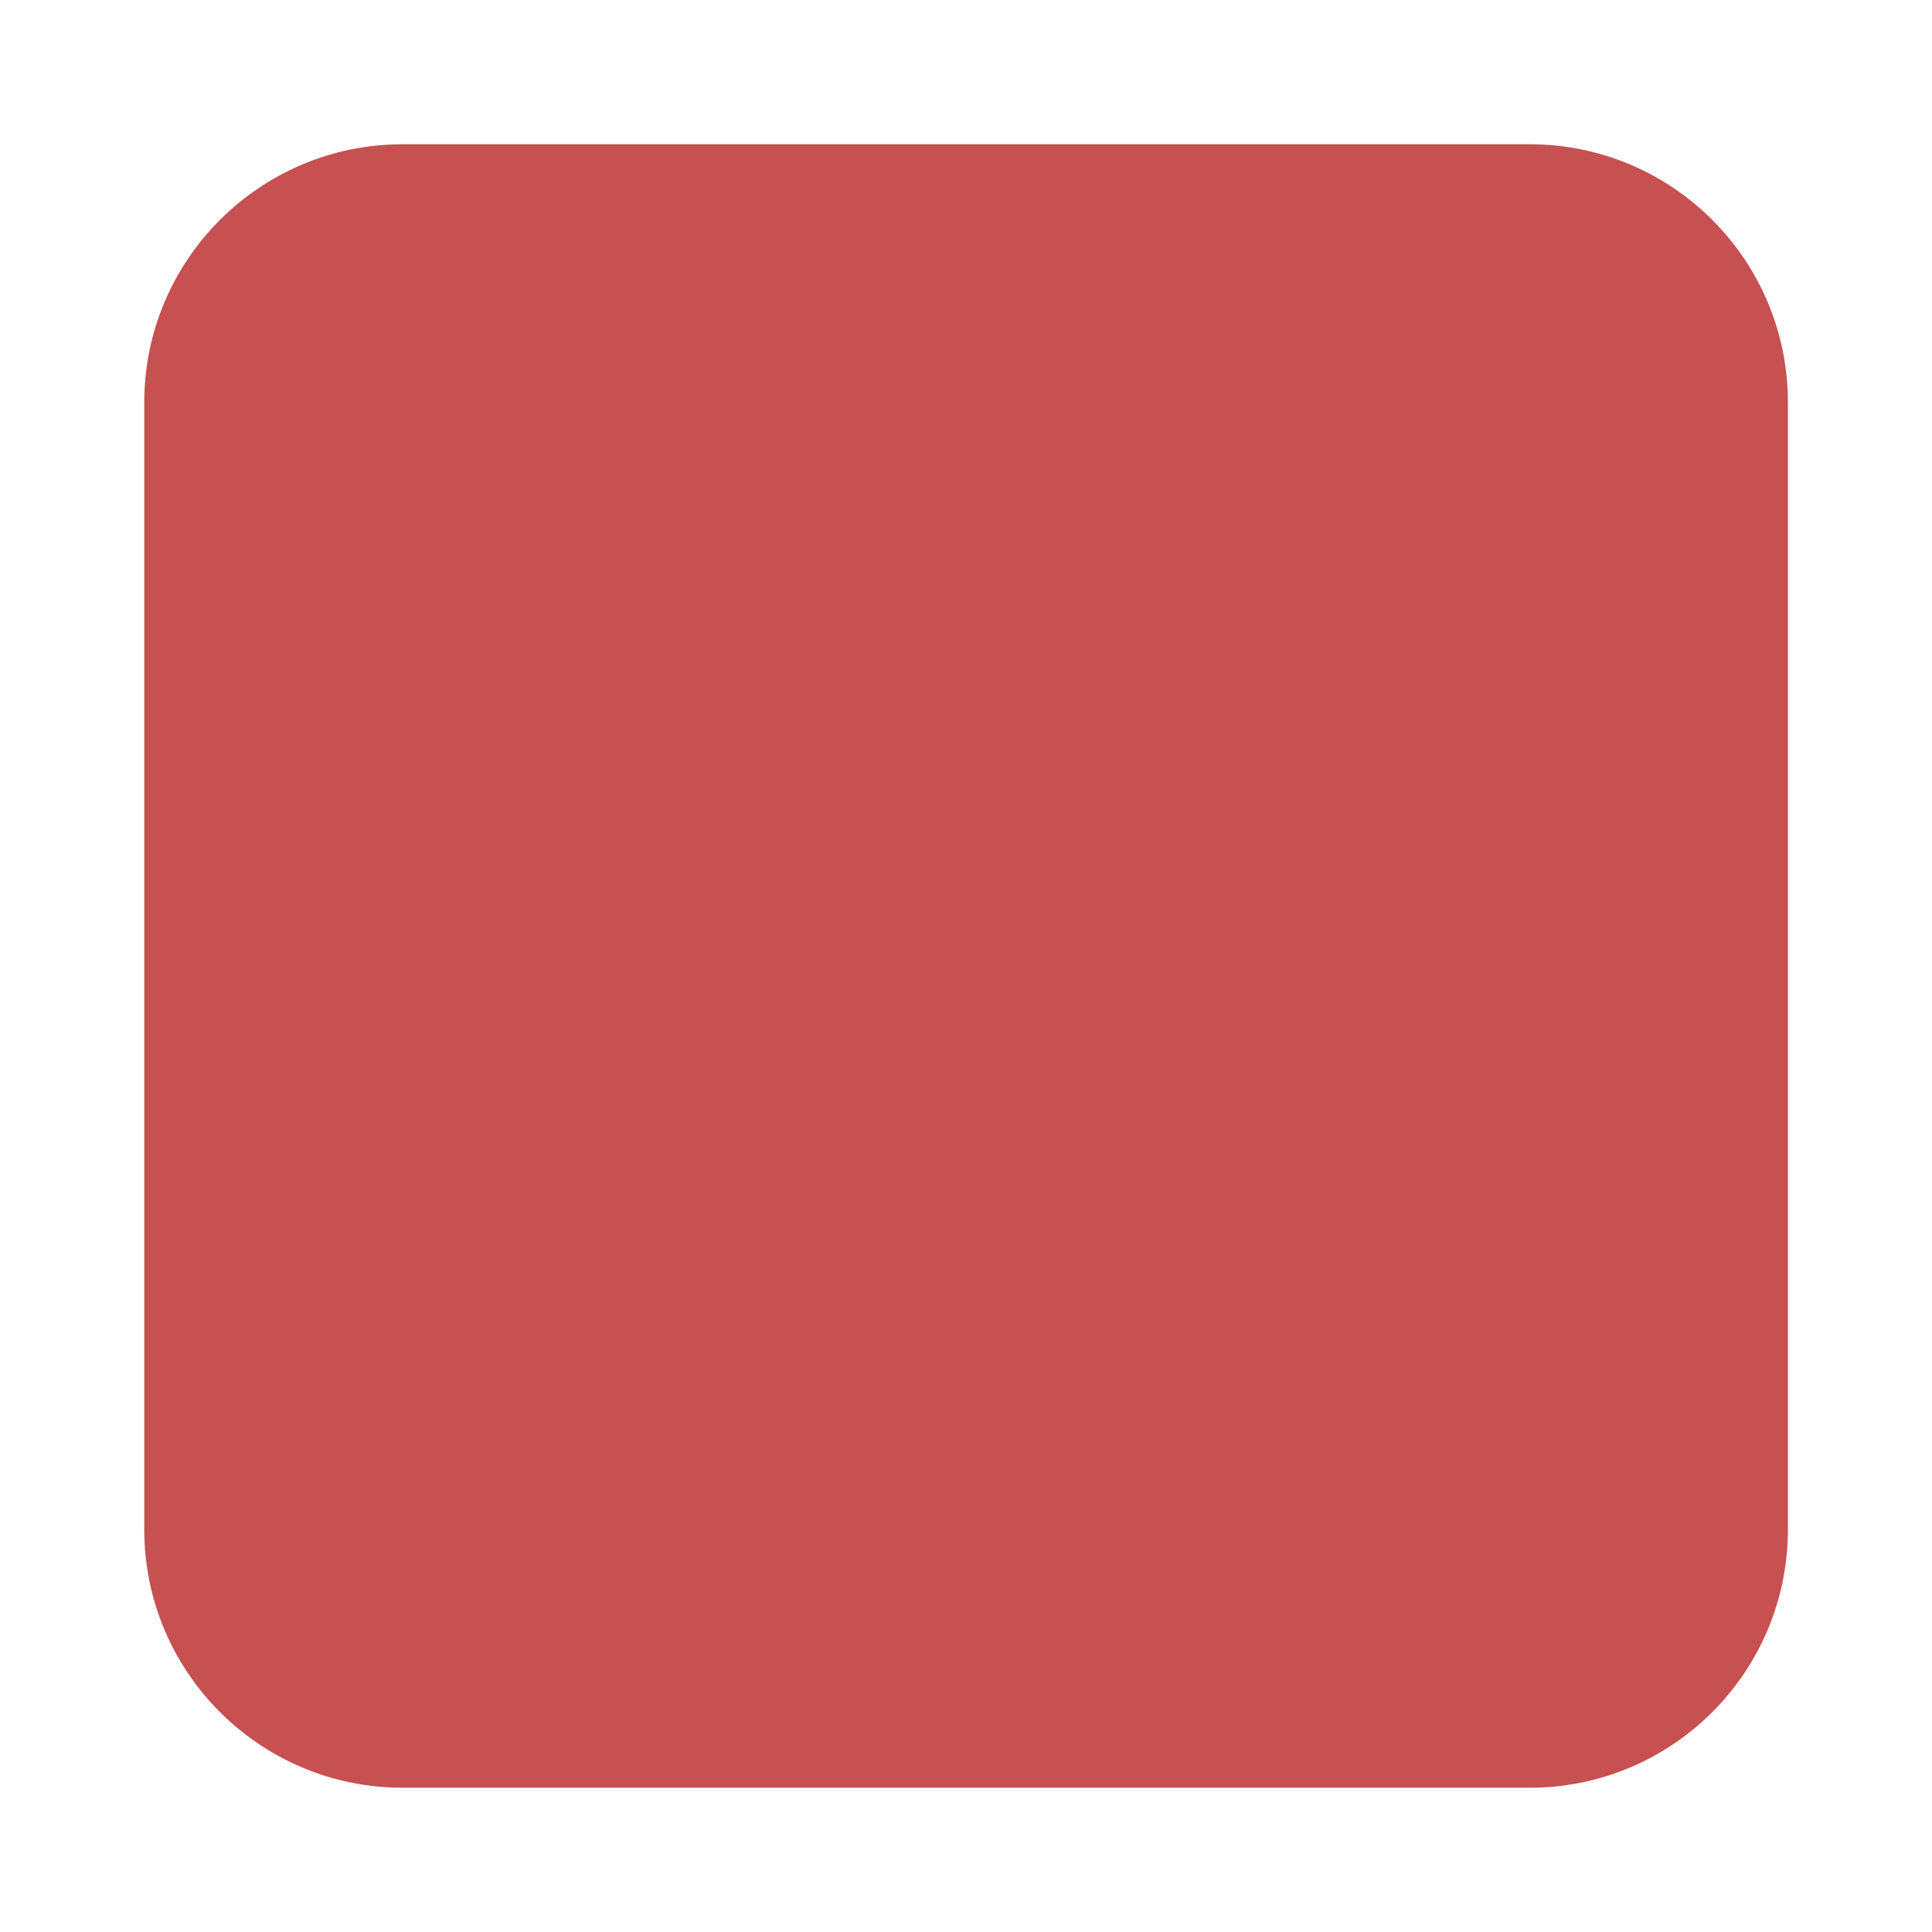
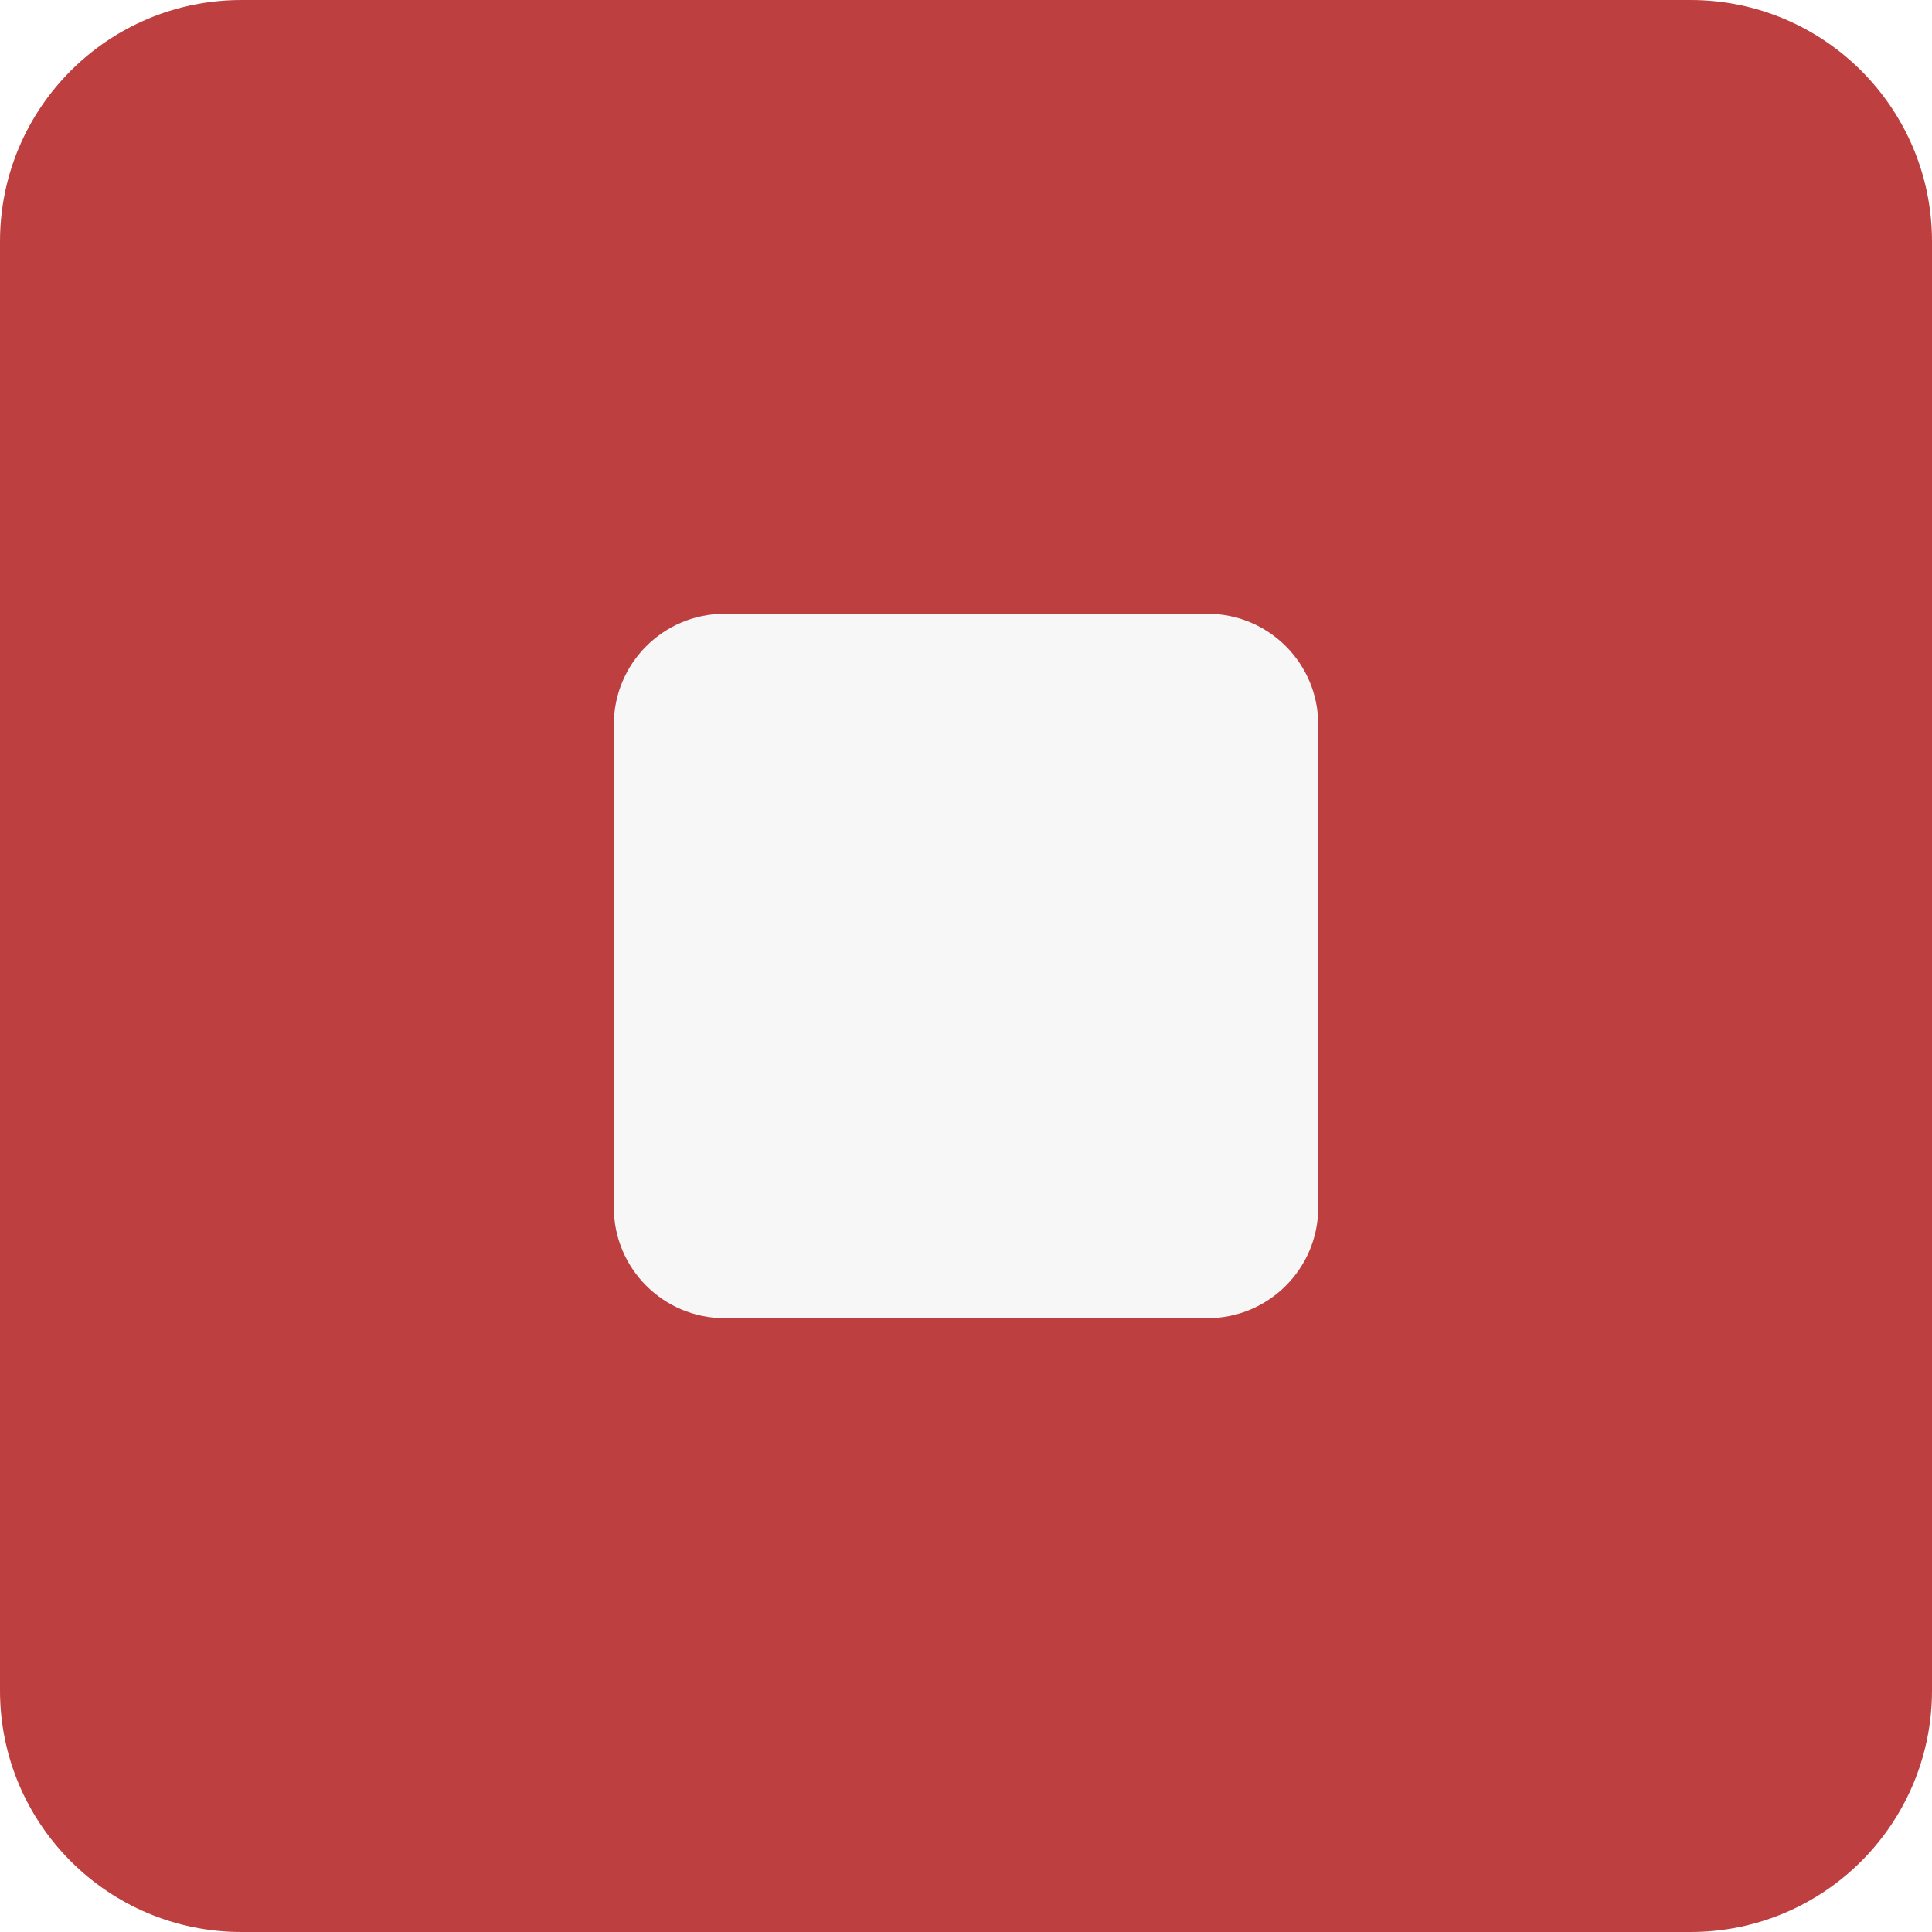
- <svg xmlns="http://www.w3.org/2000/svg" width="12" height="12" viewBox="0 0 12 12" fill="none">
-   <path d="M2.501 0.896C1.615 0.896 0.896 1.614 0.896 2.5V9.5C0.896 10.386 1.615 11.104 2.501 11.104H9.501C10.387 11.104 11.105 10.386 11.105 9.5V2.5C11.105 1.614 10.387 0.896 9.501 0.896H2.501Z" fill="#C75050" />
+ <svg xmlns="http://www.w3.org/2000/svg" width="32" height="32" viewBox="0 0 32 32" fill="none">
+   <rect width="32" height="32" rx="4" fill="#BE3F3F" />
+   <path d="M12.001 10.166C10.988 10.166 10.167 10.987 10.167 12V20C10.167 21.012 10.988 21.833 12.001 21.833H20.001C21.013 21.833 21.834 21.012 21.834 20V12C21.834 10.987 21.013 10.166 20.001 10.166H12.001Z" fill="#F7F7F7" />
</svg>
